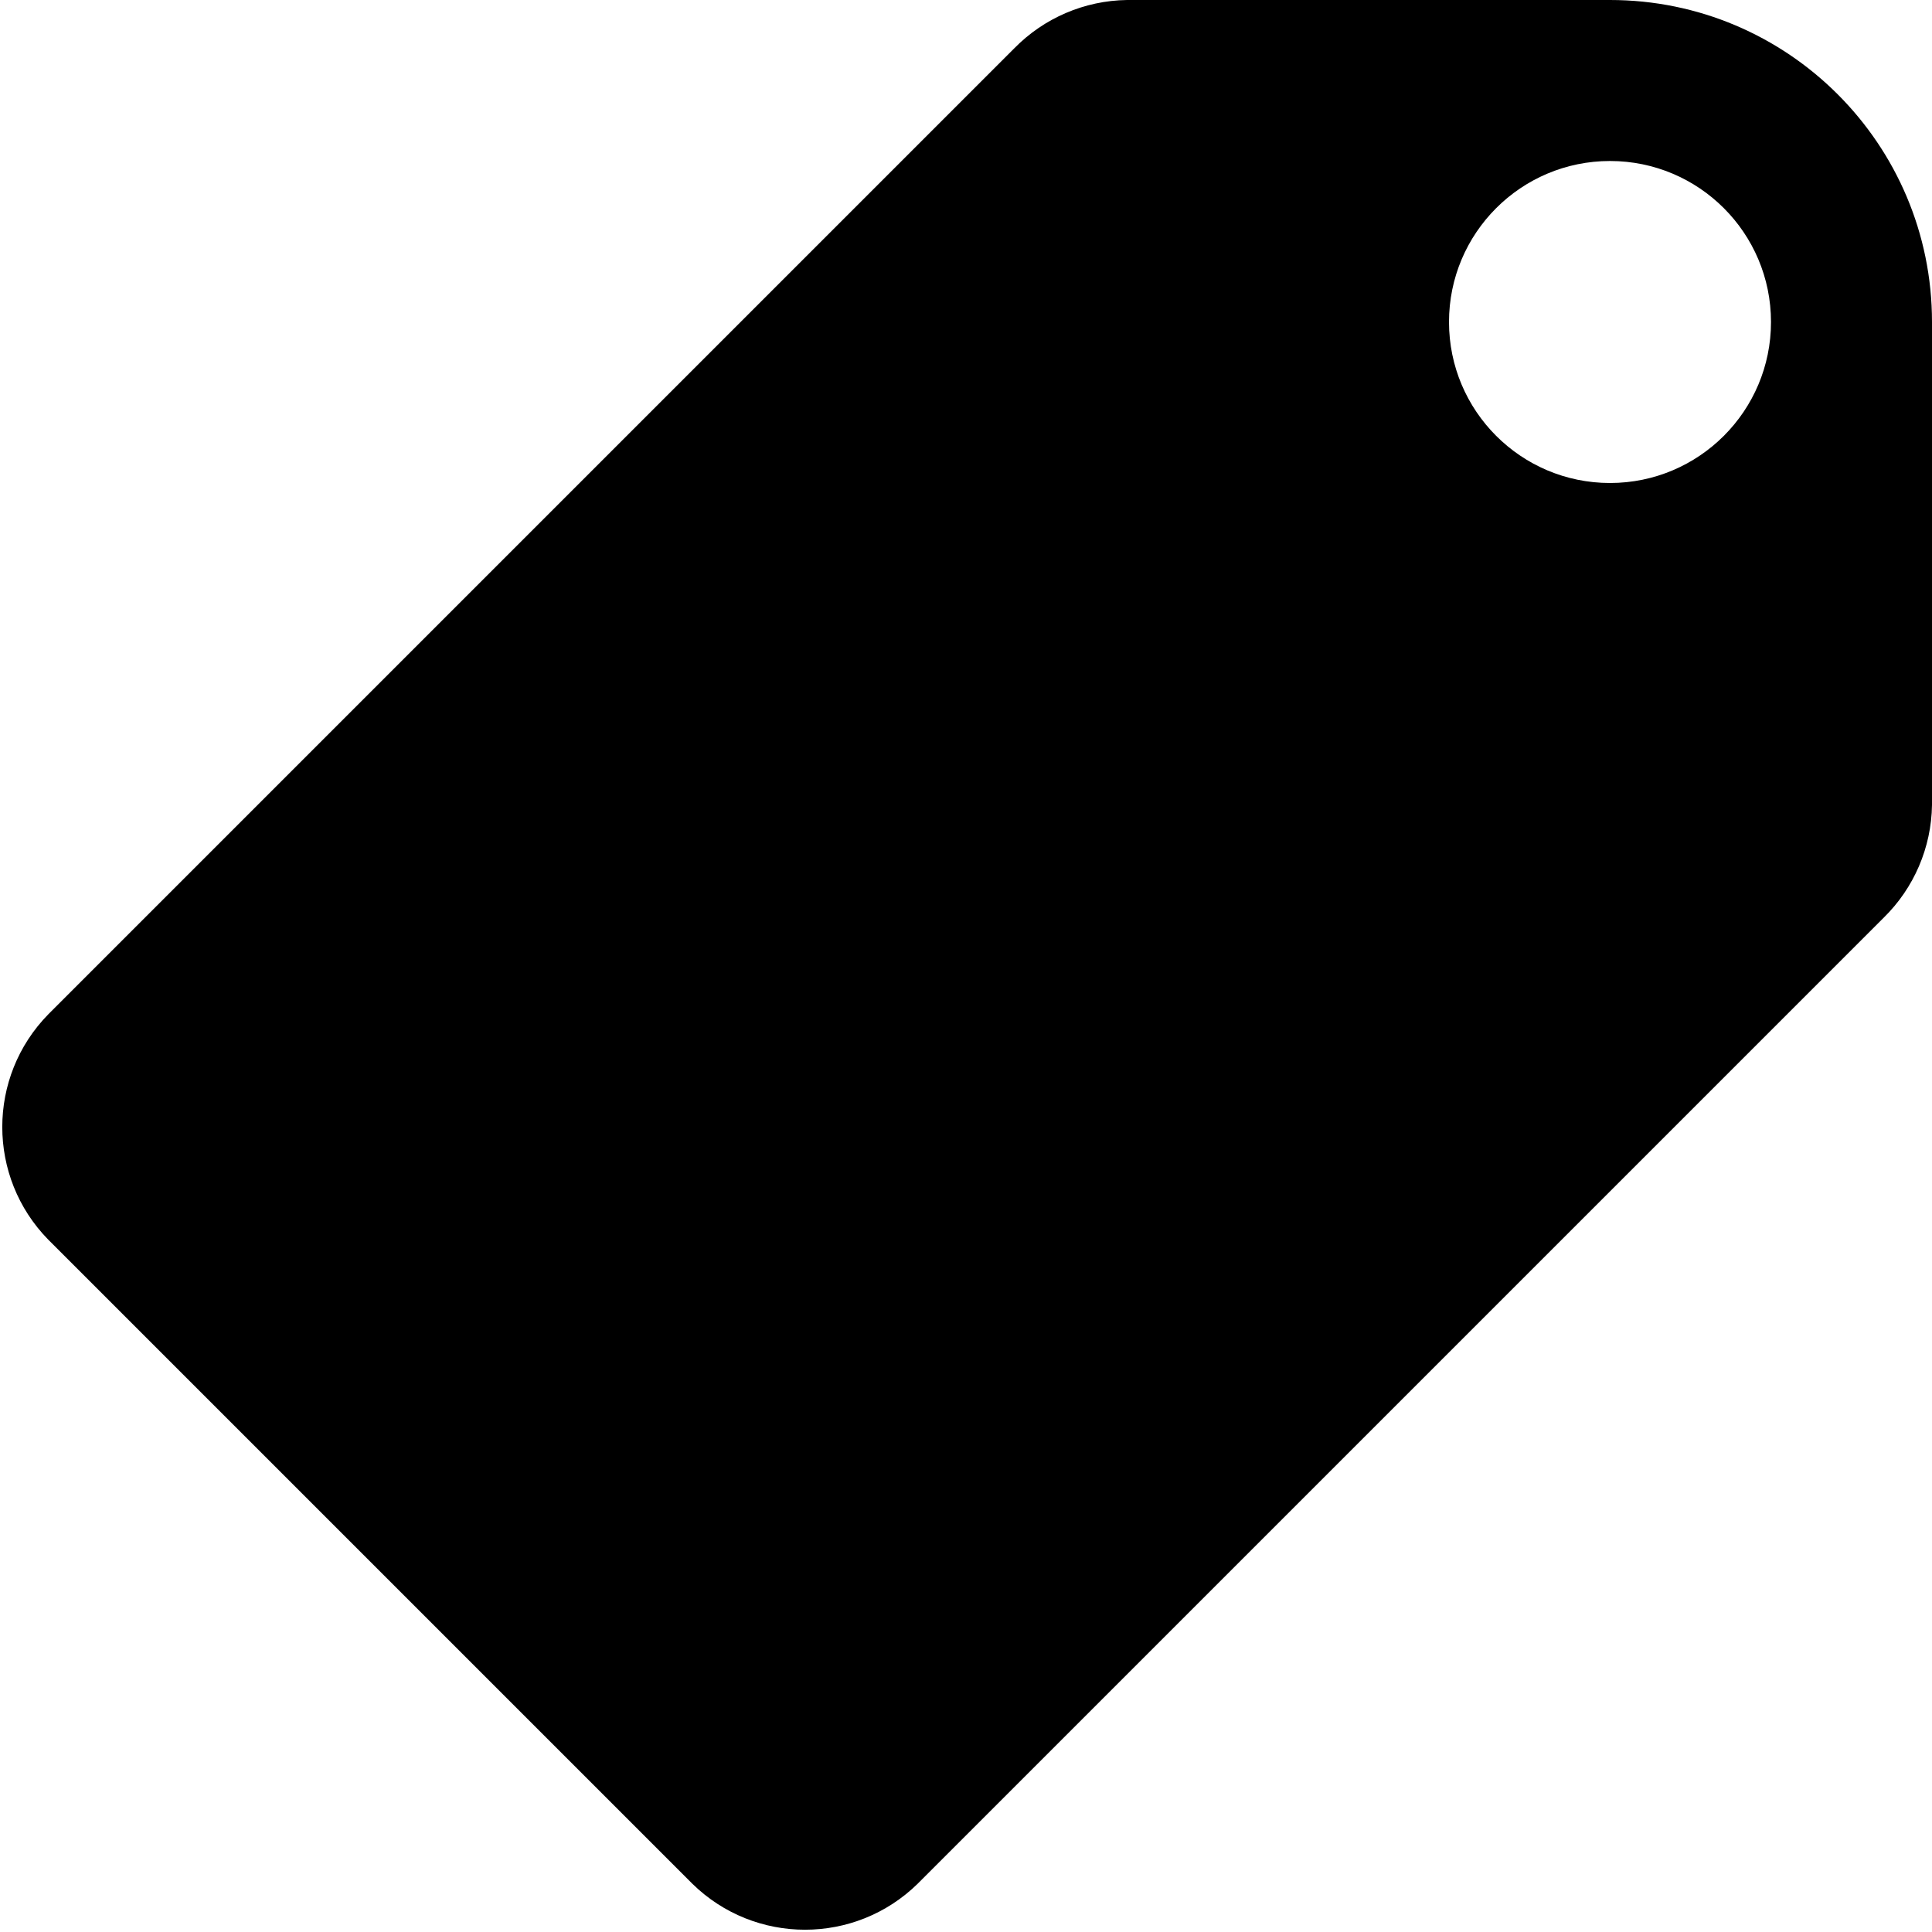
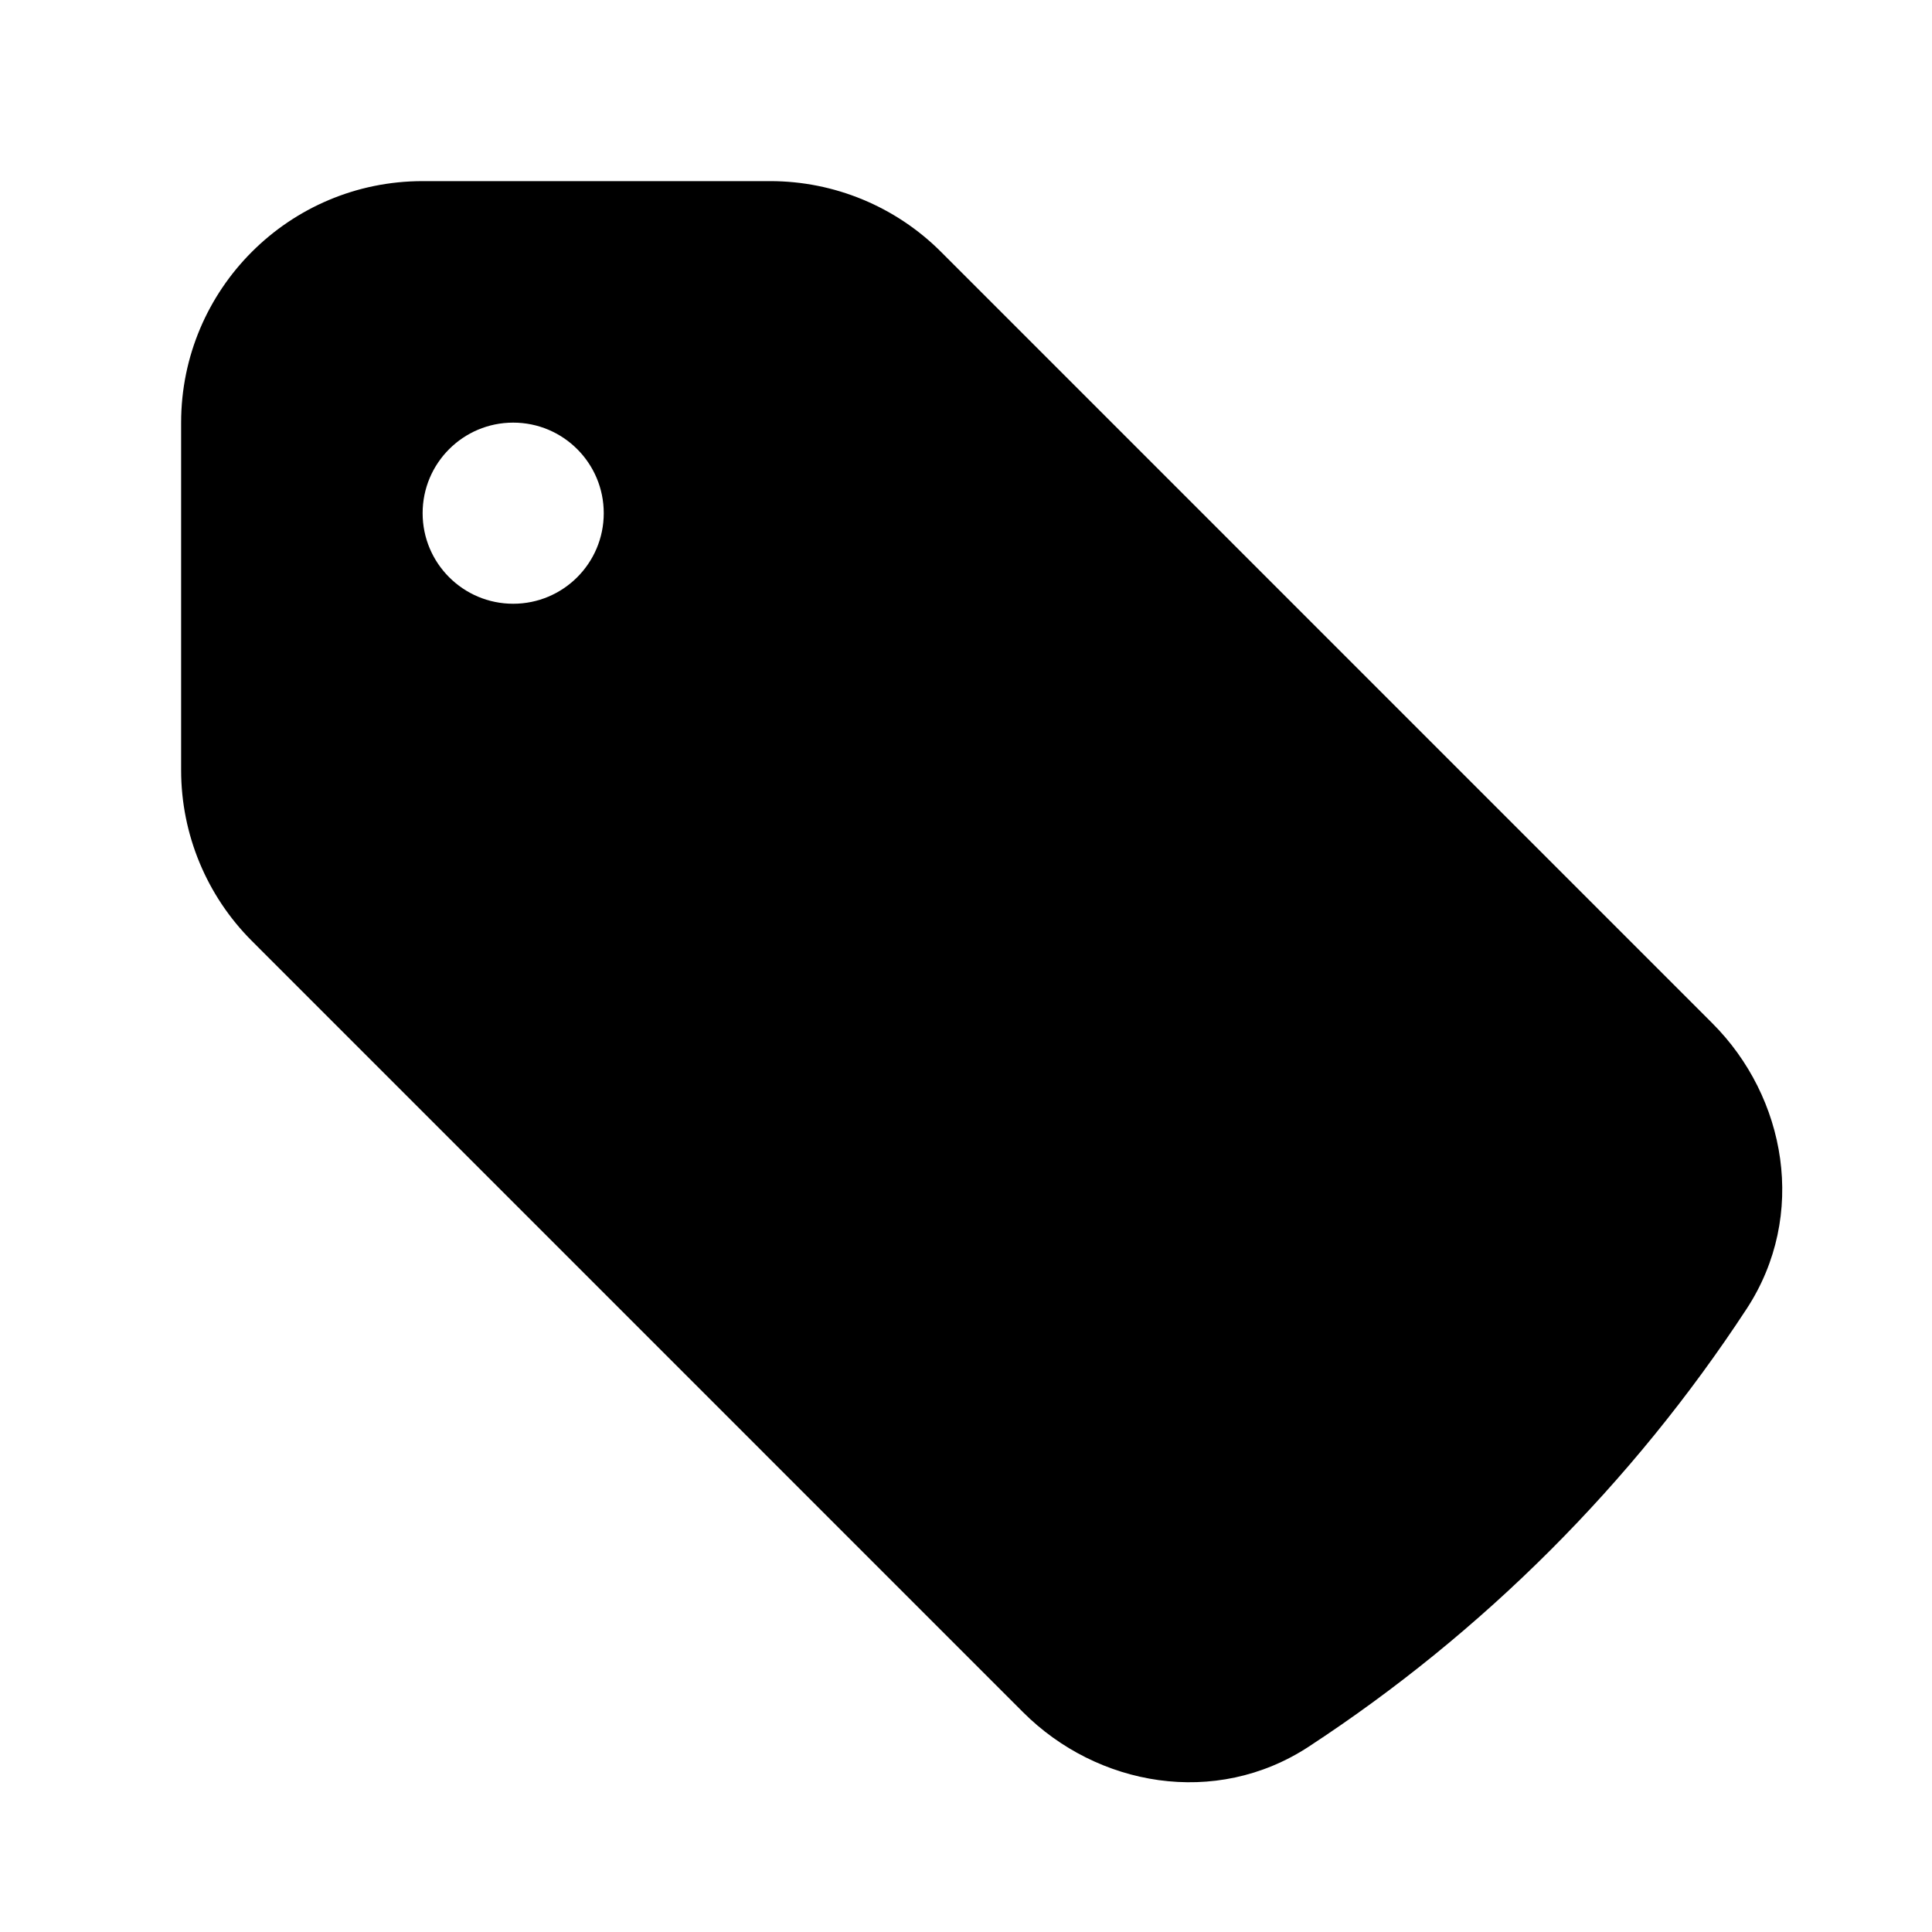
- <svg class="icon icon-discount" viewBox="0 0 12 12">
-   <path fill="currentColor" fill-rule="evenodd" d="M7 0h3a2 2 0 0 1 2 2v3a1 1 0 0 1-.3.7l-6 6a1 1 0 0 1-1.4 0l-4-4a1 1 0 0 1 0-1.4l6-6A1 1 0 0 1 7 0m2 2a1 1 0 1 0 2 0 1 1 0 0 0-2 0" clip-rule="evenodd" />
+ <svg xmlns="http://www.w3.org/2000/svg" class="icon icon-discount" style="width: 19px; height: 19px;" data-slot="icon" aria-hidden="true" fill="currentColor" viewBox="0 0 24 24">
+   <path clip-rule="evenodd" d="M5.25 2.25a3 3 0 0 0-3 3v4.318a3 3 0 0 0 .879 2.121l9.58 9.581c.92.92 2.39 1.186 3.548.428a18.849 18.849 0 0 0 5.441-5.44c.758-1.16.492-2.629-.428-3.548l-9.58-9.581a3 3 0 0 0-2.122-.879H5.25ZM6.375 7.5a1.125 1.125 0 1 0 0-2.25 1.125 1.125 0 0 0 0 2.25Z" fill-rule="evenodd" />
</svg>
